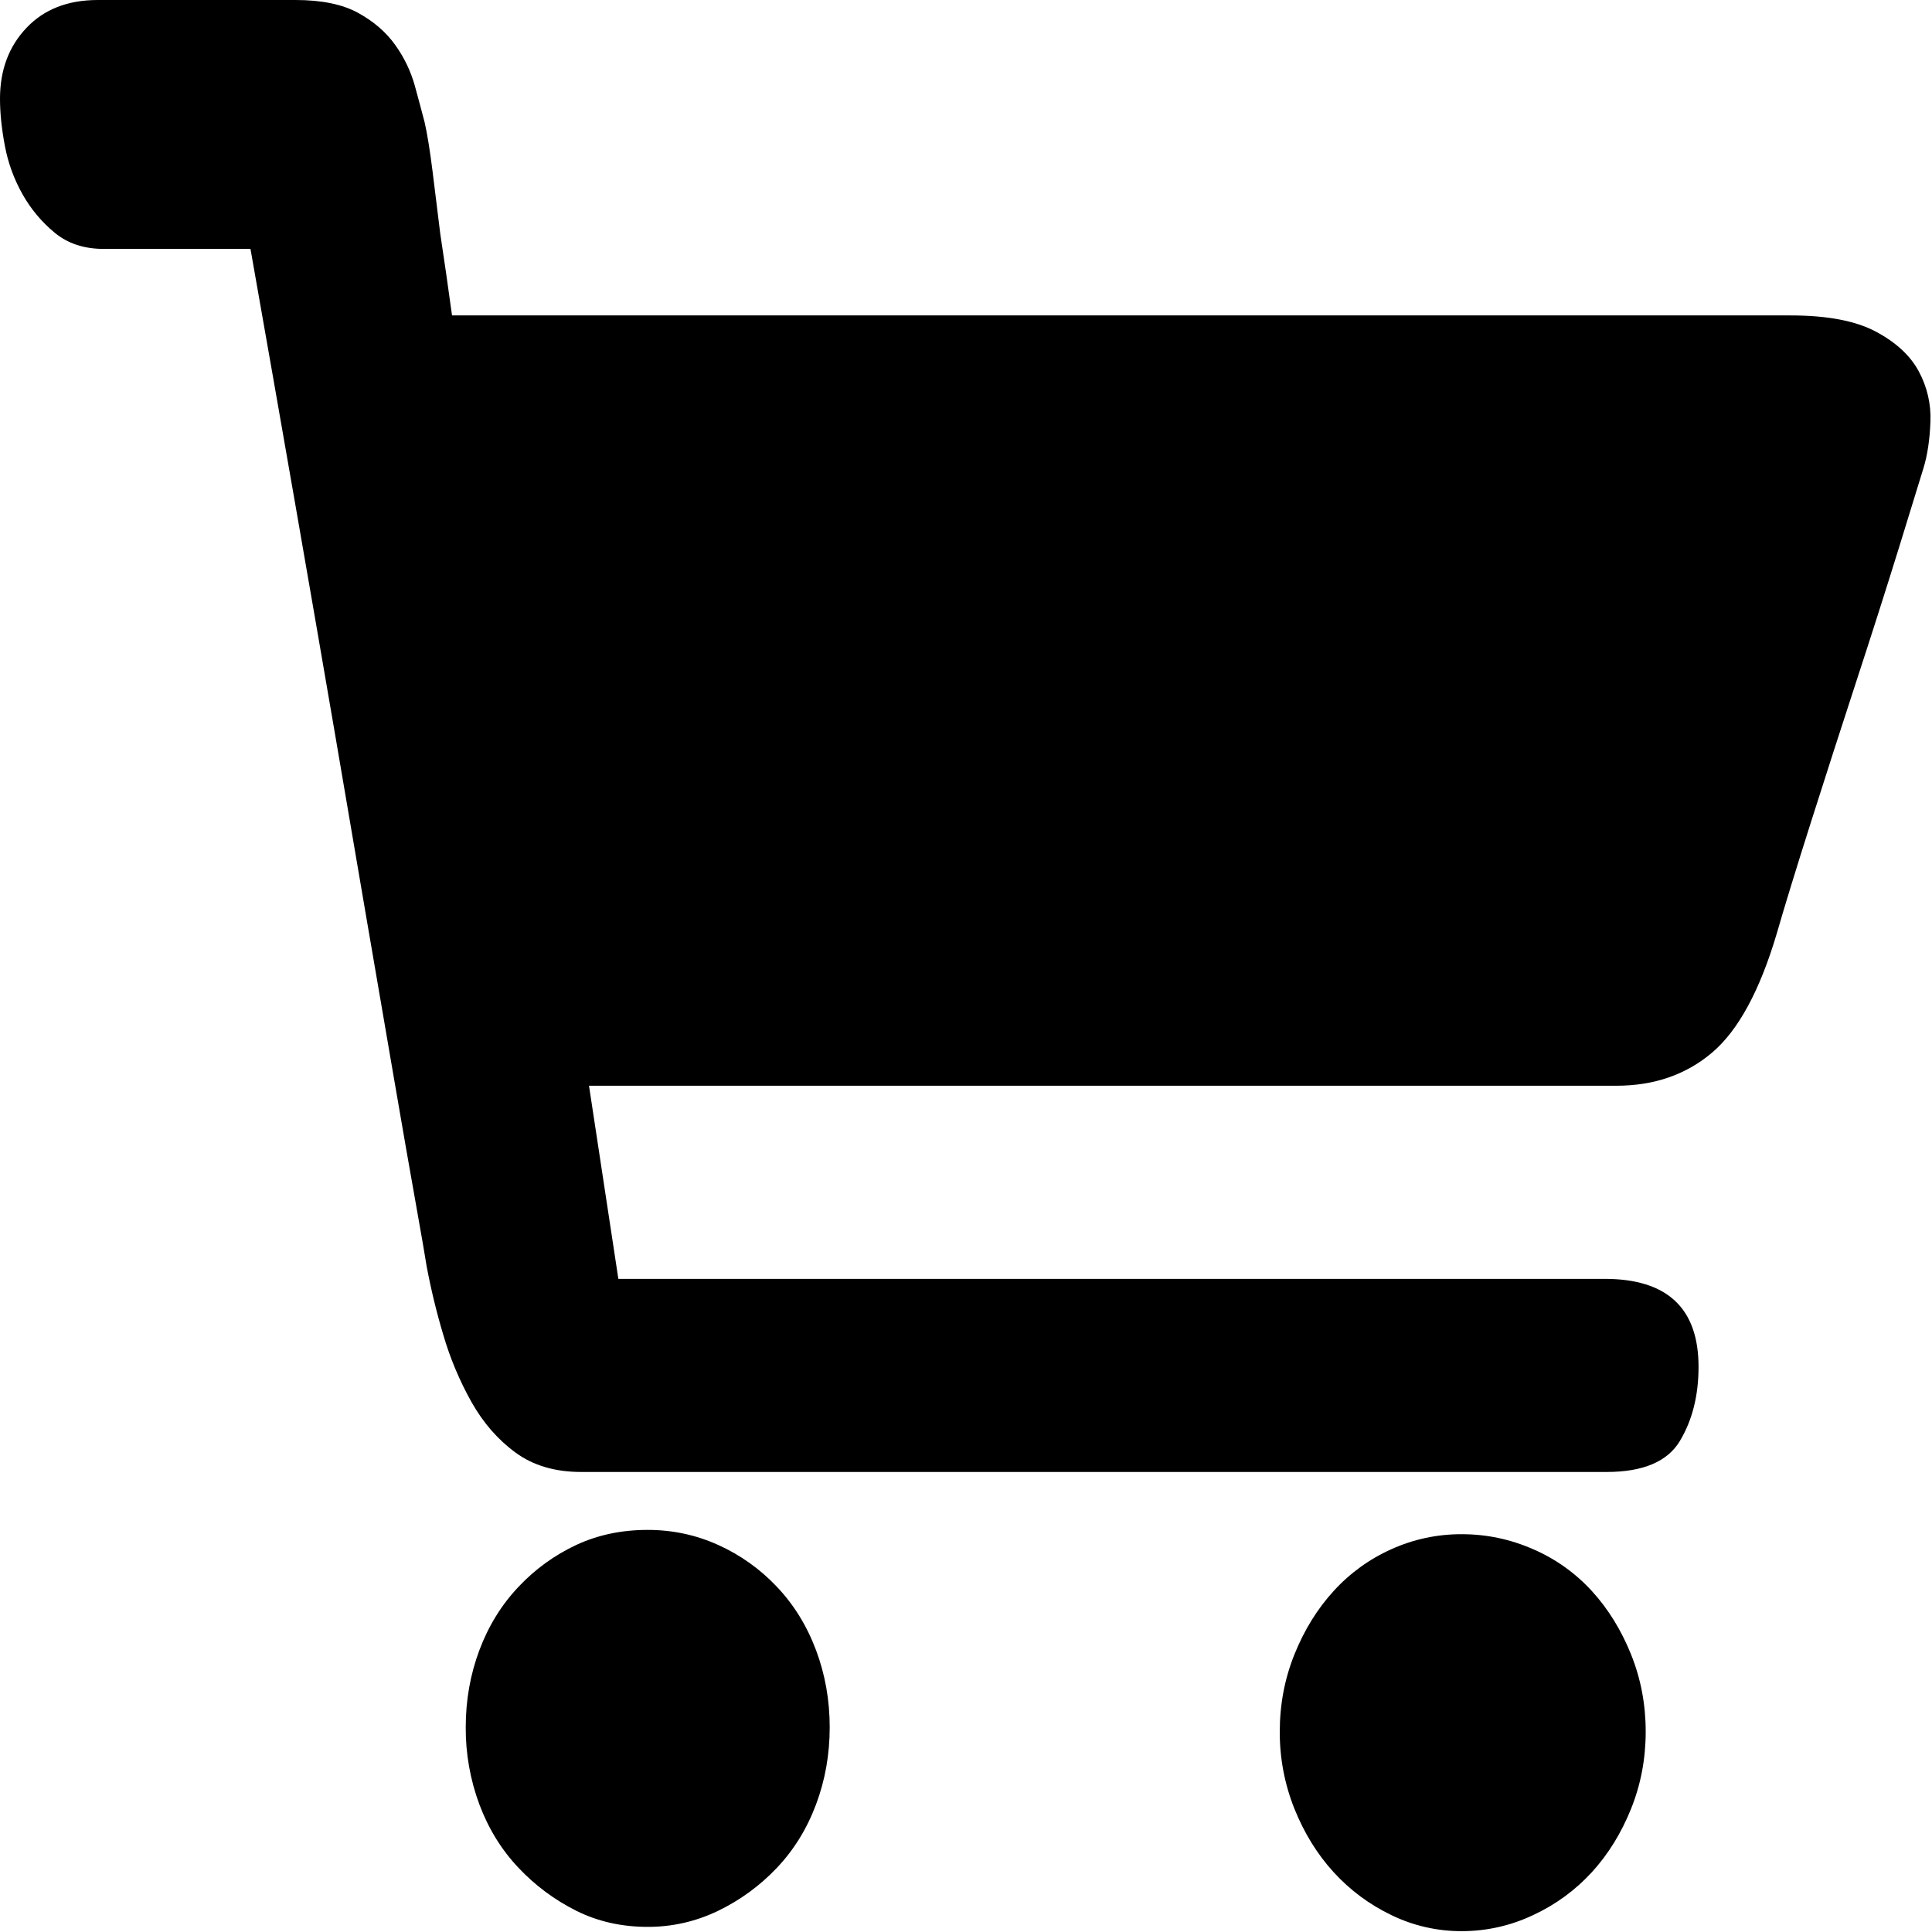
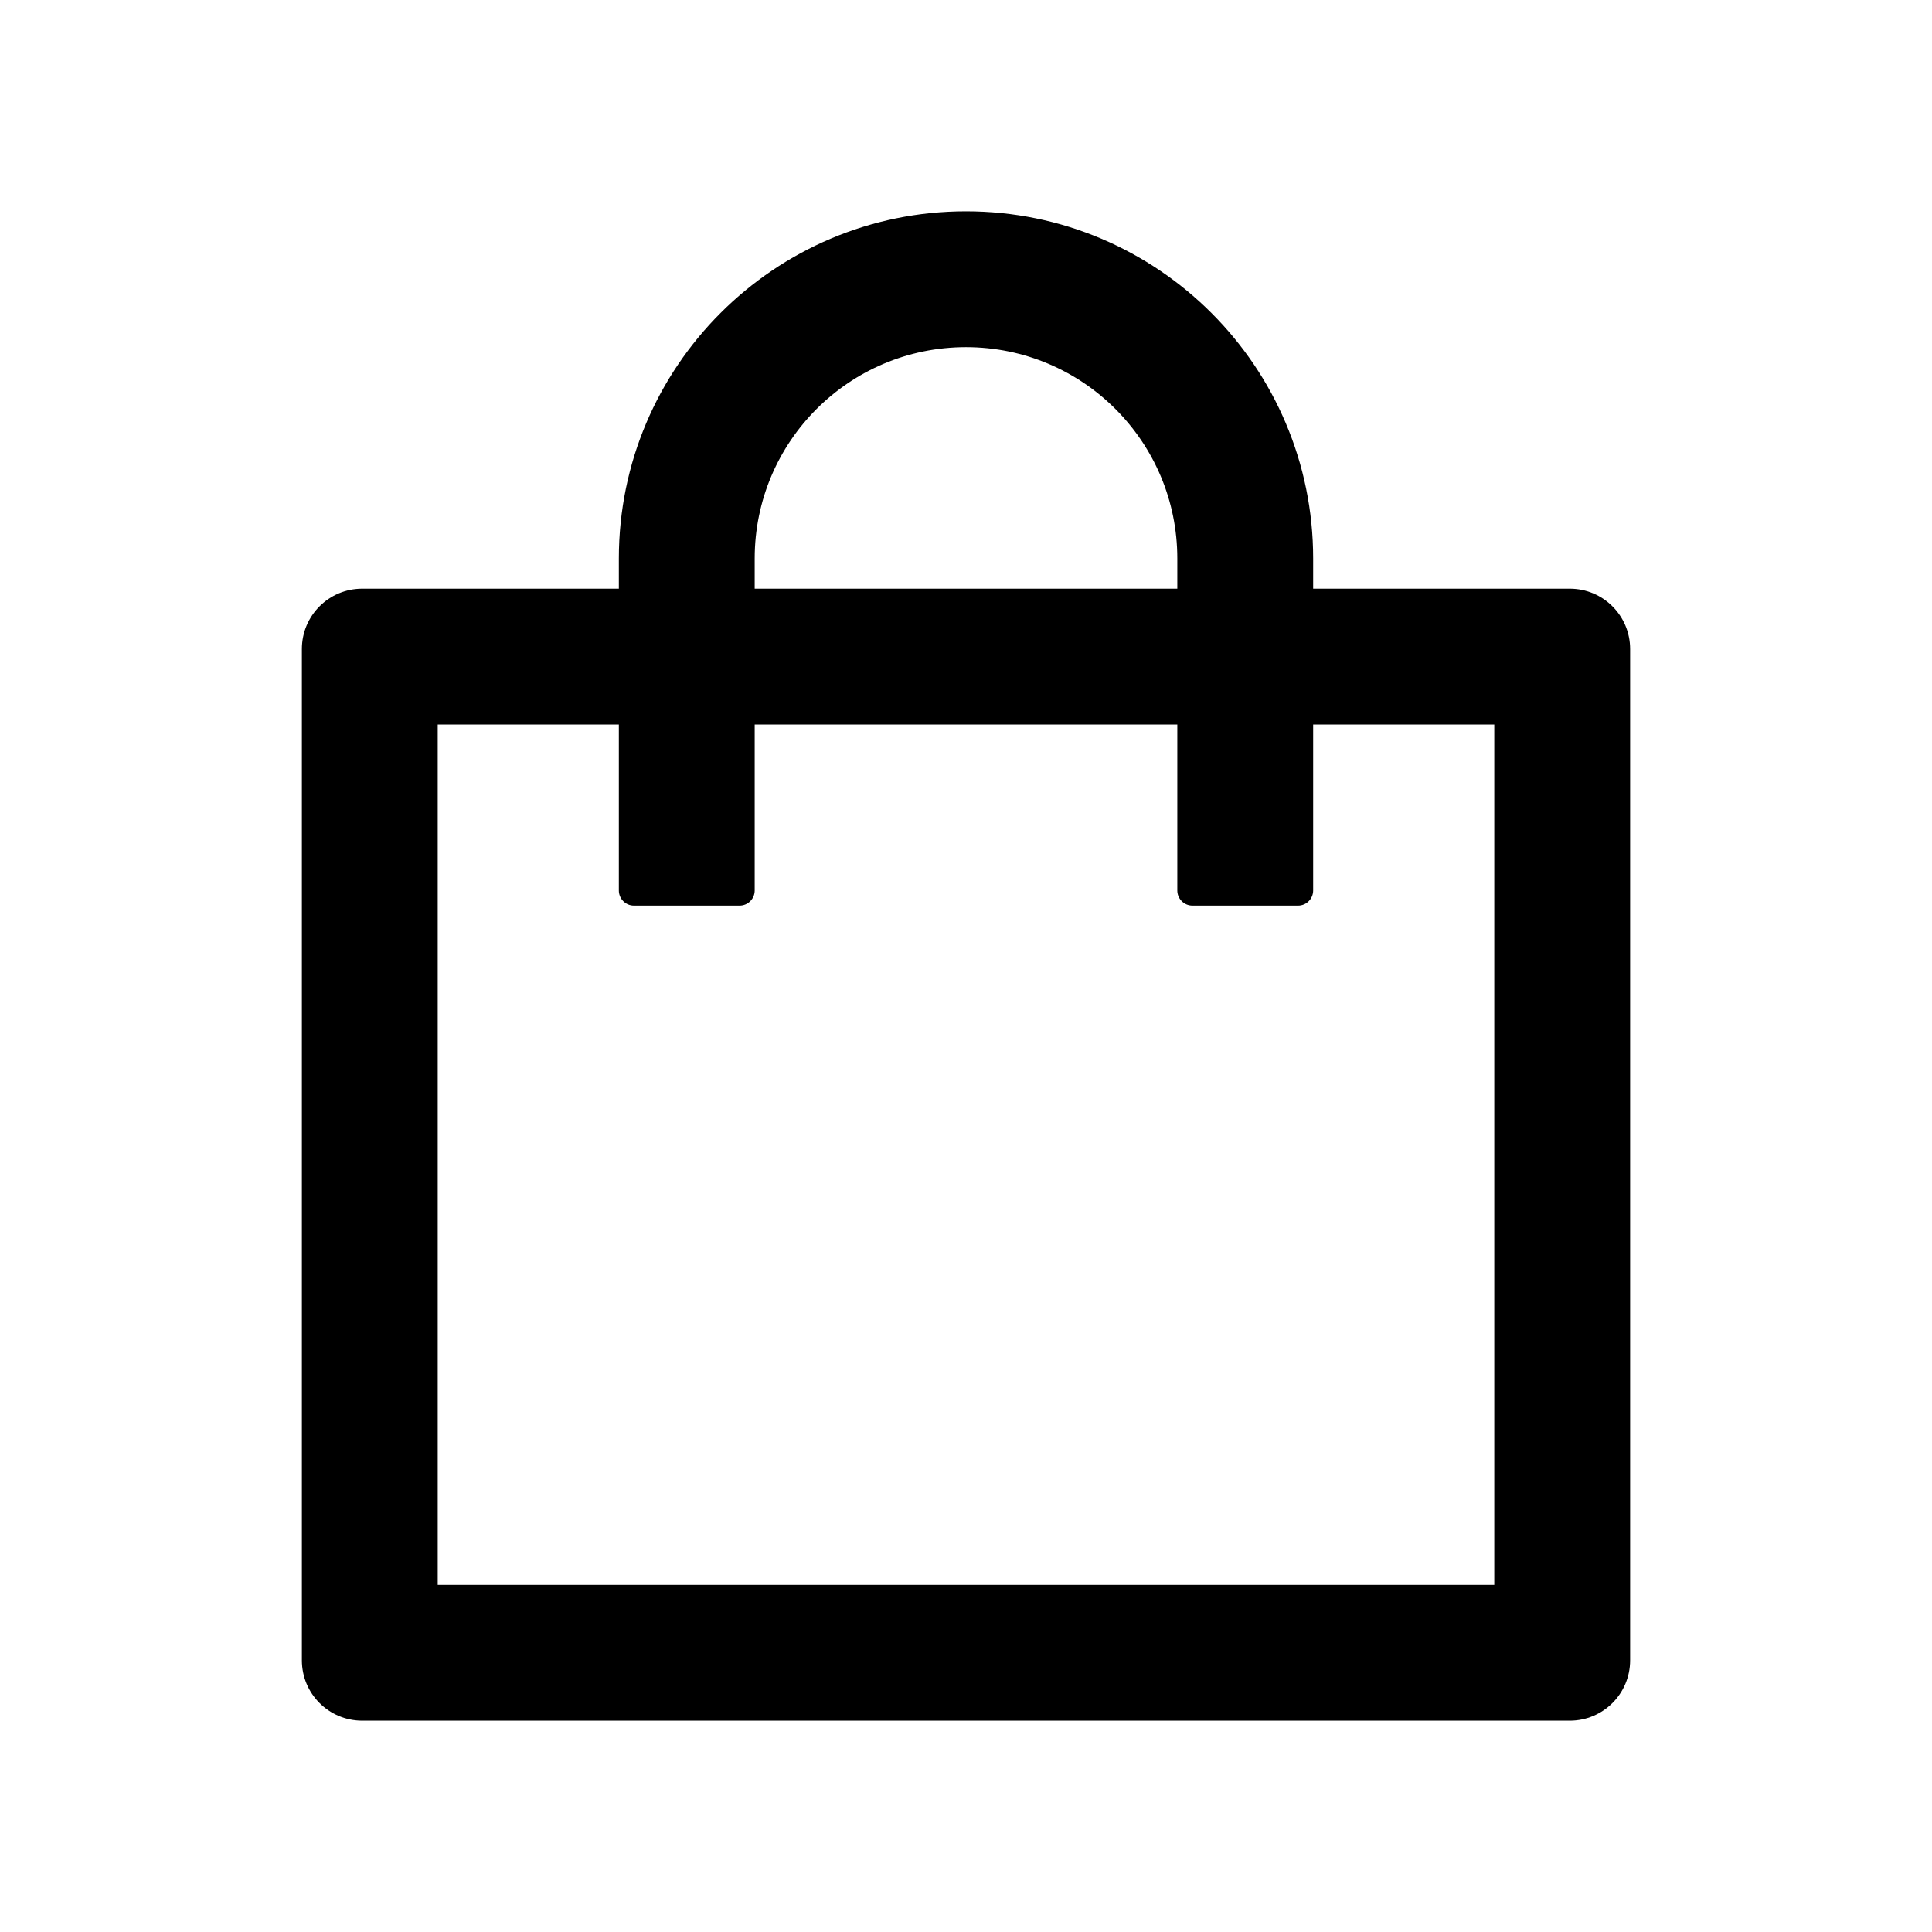
- <svg xmlns="http://www.w3.org/2000/svg" width="128" height="128">
-   <path d="M42.913 101.36c1.642 0 3.198.332 4.667.996a12.28 12.28 0 0 1 3.89 2.772c1.123 1.184 1.987 2.582 2.592 4.193.605 1.612.908 3.318.908 5.118 0 1.8-.303 3.507-.908 5.118-.605 1.611-1.469 3.01-2.593 4.194a13.3 13.3 0 0 1-3.889 2.843 10.582 10.582 0 0 1-4.667 1.066c-1.729 0-3.306-.355-4.732-1.066a13.604 13.604 0 0 1-3.825-2.843c-1.123-1.185-1.988-2.583-2.593-4.194a14.437 14.437 0 0 1-.907-5.118c0-1.8.302-3.506.907-5.118.605-1.61 1.47-3.009 2.593-4.193a12.515 12.515 0 0 1 3.825-2.772c1.426-.664 3.003-.996 4.732-.996zm53.932.285c1.643 0 3.22.331 4.733.995a11.386 11.386 0 0 1 3.889 2.772c1.08 1.185 1.945 2.583 2.593 4.194.648 1.61.972 3.317.972 5.118 0 1.8-.324 3.506-.972 5.117-.648 1.611-1.513 3.01-2.593 4.194a12.253 12.253 0 0 1-3.89 2.843 11 11 0 0 1-4.732 1.066 10.58 10.58 0 0 1-4.667-1.066 12.478 12.478 0 0 1-3.824-2.843c-1.08-1.185-1.945-2.583-2.593-4.194a13.581 13.581 0 0 1-.973-5.117c0-1.801.325-3.507.973-5.118.648-1.611 1.512-3.01 2.593-4.194a11.559 11.559 0 0 1 3.824-2.772 11.212 11.212 0 0 1 4.667-.995zm21.781-80.747c2.42 0 4.3.355 5.64 1.066 1.34.71 2.29 1.587 2.852 2.63a6.427 6.427 0 0 1 .778 3.34c-.044 1.185-.195 2.204-.454 3.057-.26.853-.8 2.606-1.62 5.26a589.268 589.268 0 0 1-2.788 8.743 1236.373 1236.373 0 0 0-3.047 9.453c-.994 3.128-1.75 5.592-2.269 7.393-1.123 3.79-2.55 6.42-4.278 7.89-1.728 1.469-3.846 2.203-6.352 2.203H39.023l1.945 12.795h65.342c4.148 0 6.223 1.943 6.223 5.828 0 1.896-.41 3.53-1.232 4.905-.821 1.374-2.442 2.061-4.862 2.061H38.505c-1.729 0-3.176-.426-4.343-1.28-1.167-.852-2.14-1.966-2.917-3.34a21.277 21.277 0 0 1-1.88-4.478 44.128 44.128 0 0 1-1.102-4.55c-.087-.568-.324-1.942-.713-4.122-.39-2.18-.865-4.904-1.426-8.174l-1.88-10.947c-.692-4.027-1.383-8.079-2.075-12.154-1.642-9.572-3.5-20.234-5.574-31.986H6.87c-1.296 0-2.377-.356-3.24-1.067a9.024 9.024 0 0 1-2.14-2.558 10.416 10.416 0 0 1-1.167-3.2C.108 8.53 0 7.488 0 6.54c0-1.896.583-3.46 1.75-4.69C2.917.615 4.494 0 6.482 0h13.095c1.728 0 3.111.284 4.148.853 1.037.569 1.858 1.28 2.463 2.132a8.548 8.548 0 0 1 1.297 2.701c.26.948.475 1.754.648 2.417.173.758.346 1.825.519 3.199.173 1.374.345 2.772.518 4.193.26 1.706.519 3.507.778 5.403h88.678z" />
+ <svg xmlns="http://www.w3.org/2000/svg" t="1568873396763" class="icon" viewBox="0 0 1024 1024" version="1.1" p-id="25400" width="128" height="128">
+   <defs>
+     <style type="text/css" />
+   </defs>
+   <path d="M832 312H696v-16c0-101.6-82.4-184-184-184s-184 82.4-184 184v16H192c-17.7 0-32 14.3-32 32v536c0 17.7 14.3 32 32 32h640c17.7 0 32-14.3 32-32V344c0-17.7-14.3-32-32-32z m-432-16c0-61.9 50.1-112 112-112s112 50.1 112 112v16H400v-16z m392 544H232V384h96v88c0 4.4 3.6 8 8 8h56c4.4 0 8-3.6 8-8v-88h224v88c0 4.4 3.6 8 8 8h56c4.4 0 8-3.6 8-8v-88h96v456z" p-id="25401" />
</svg>
